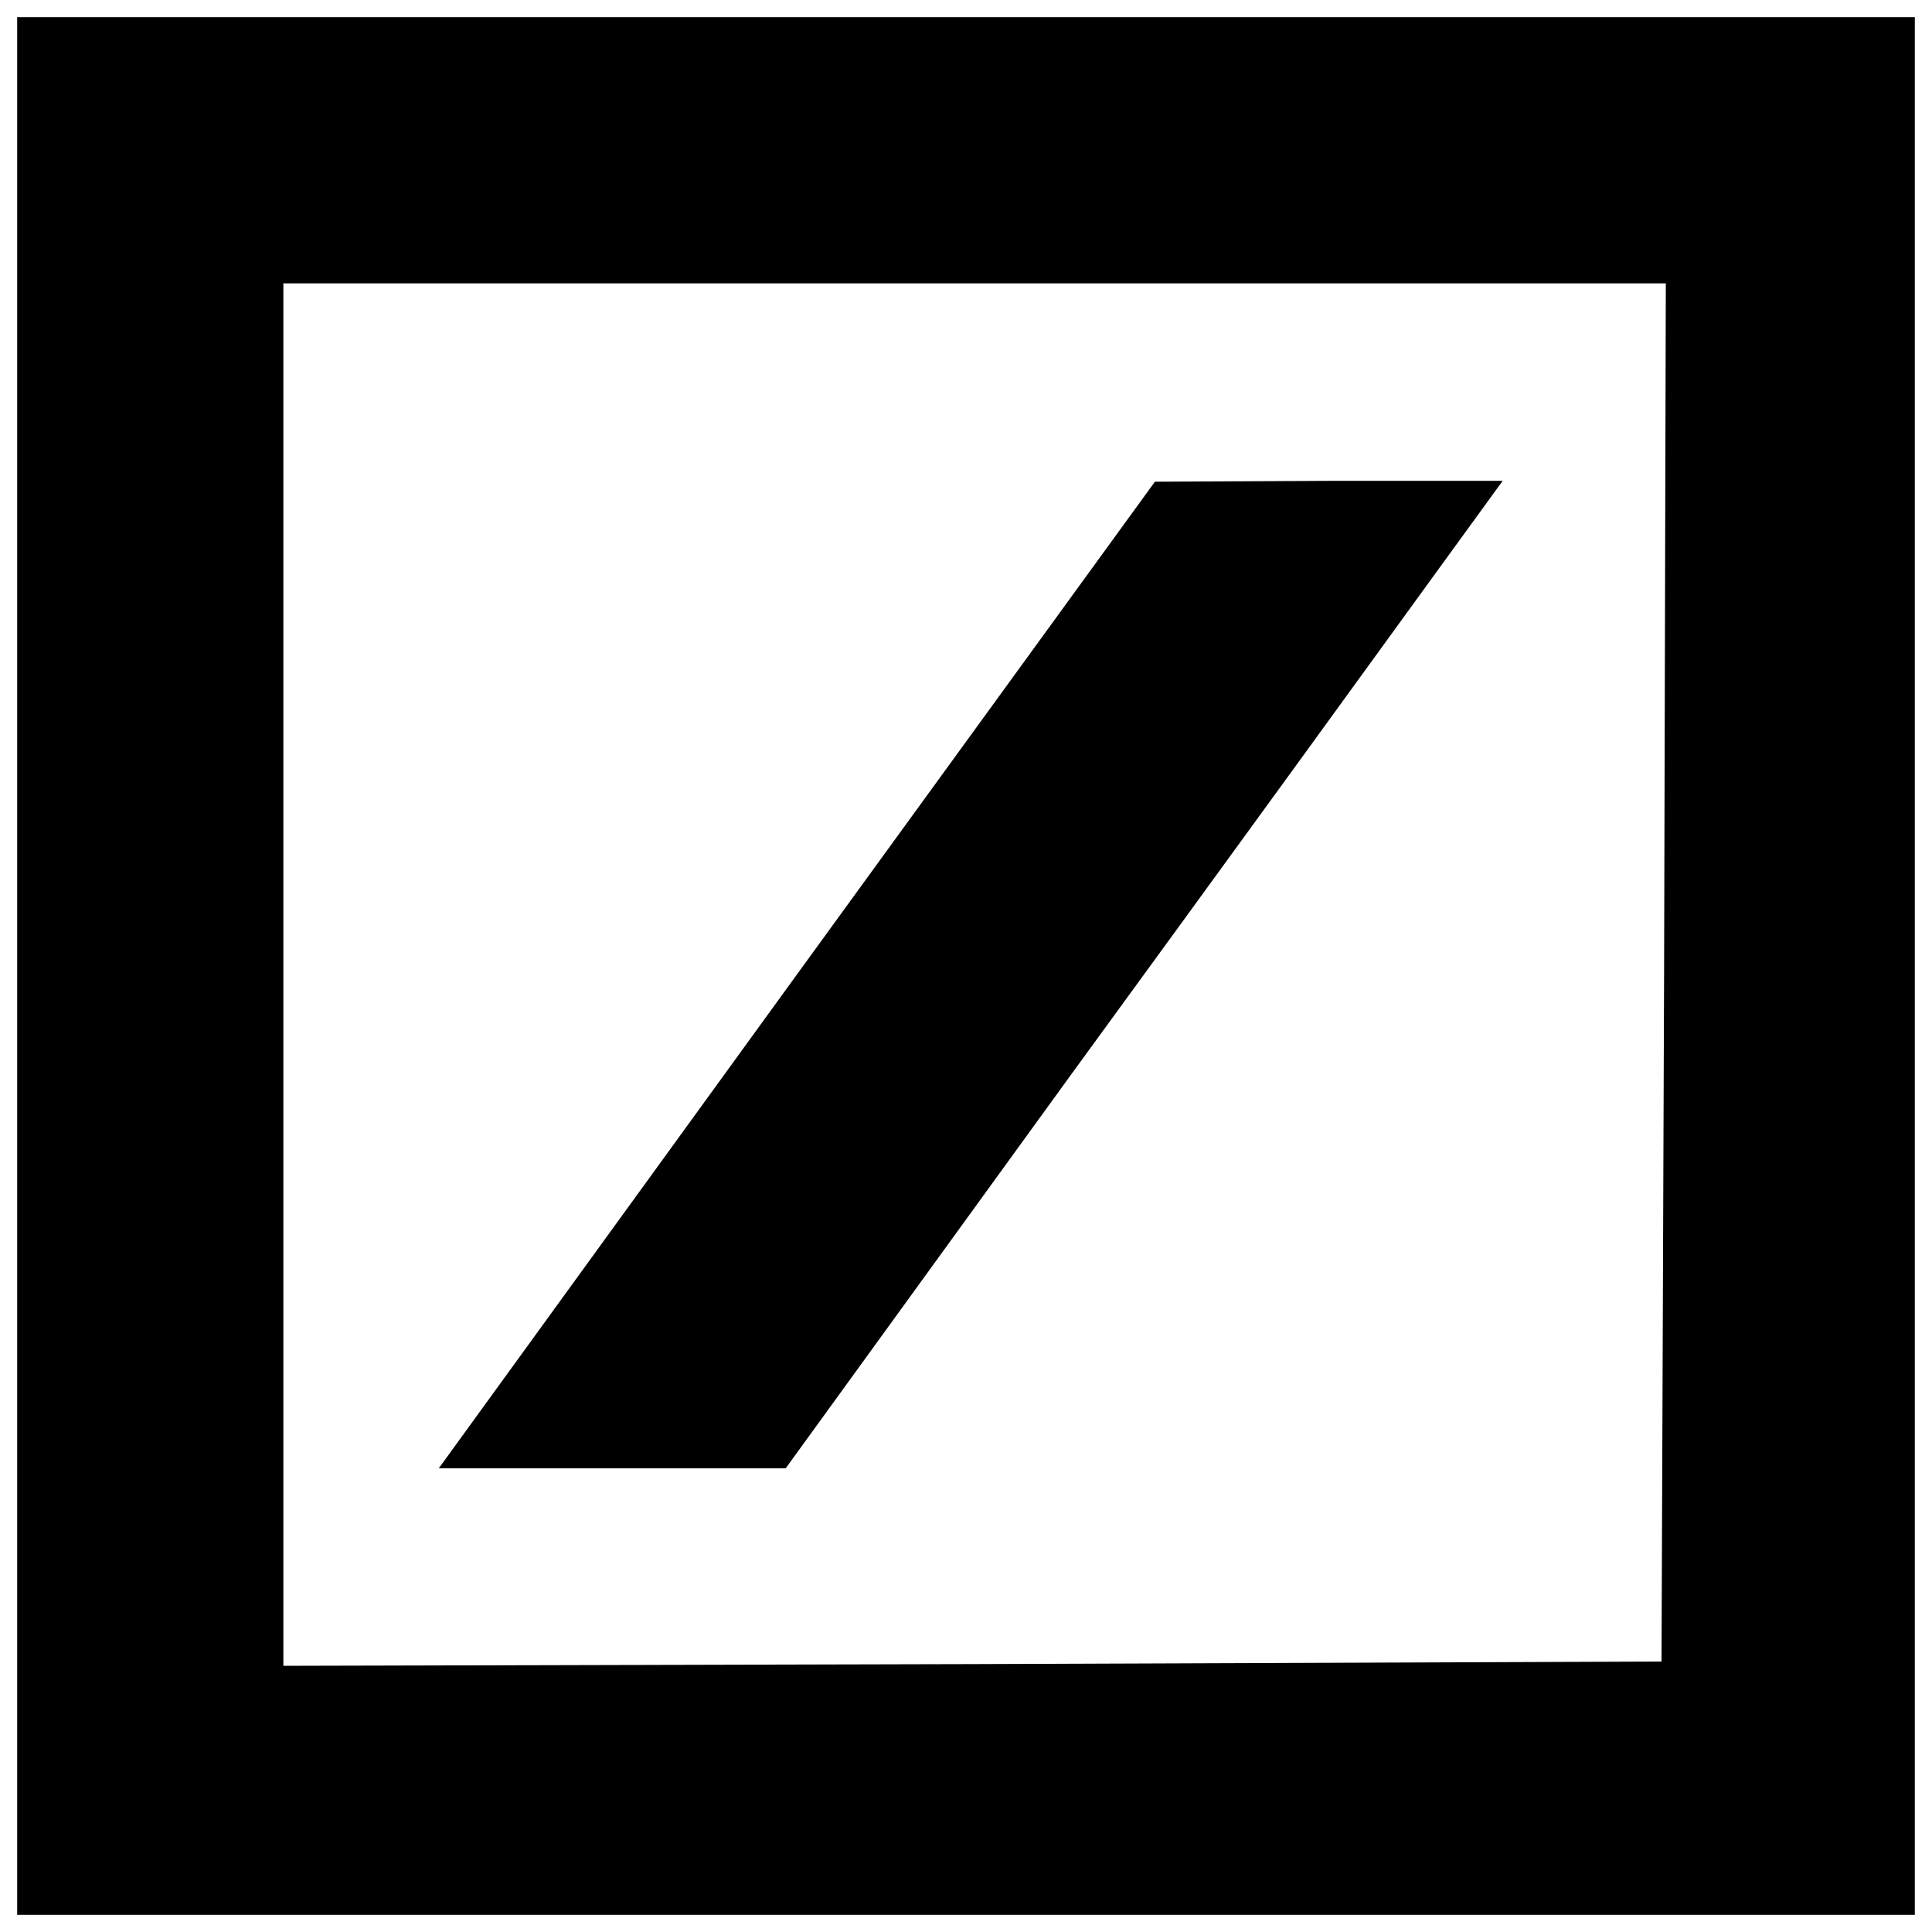
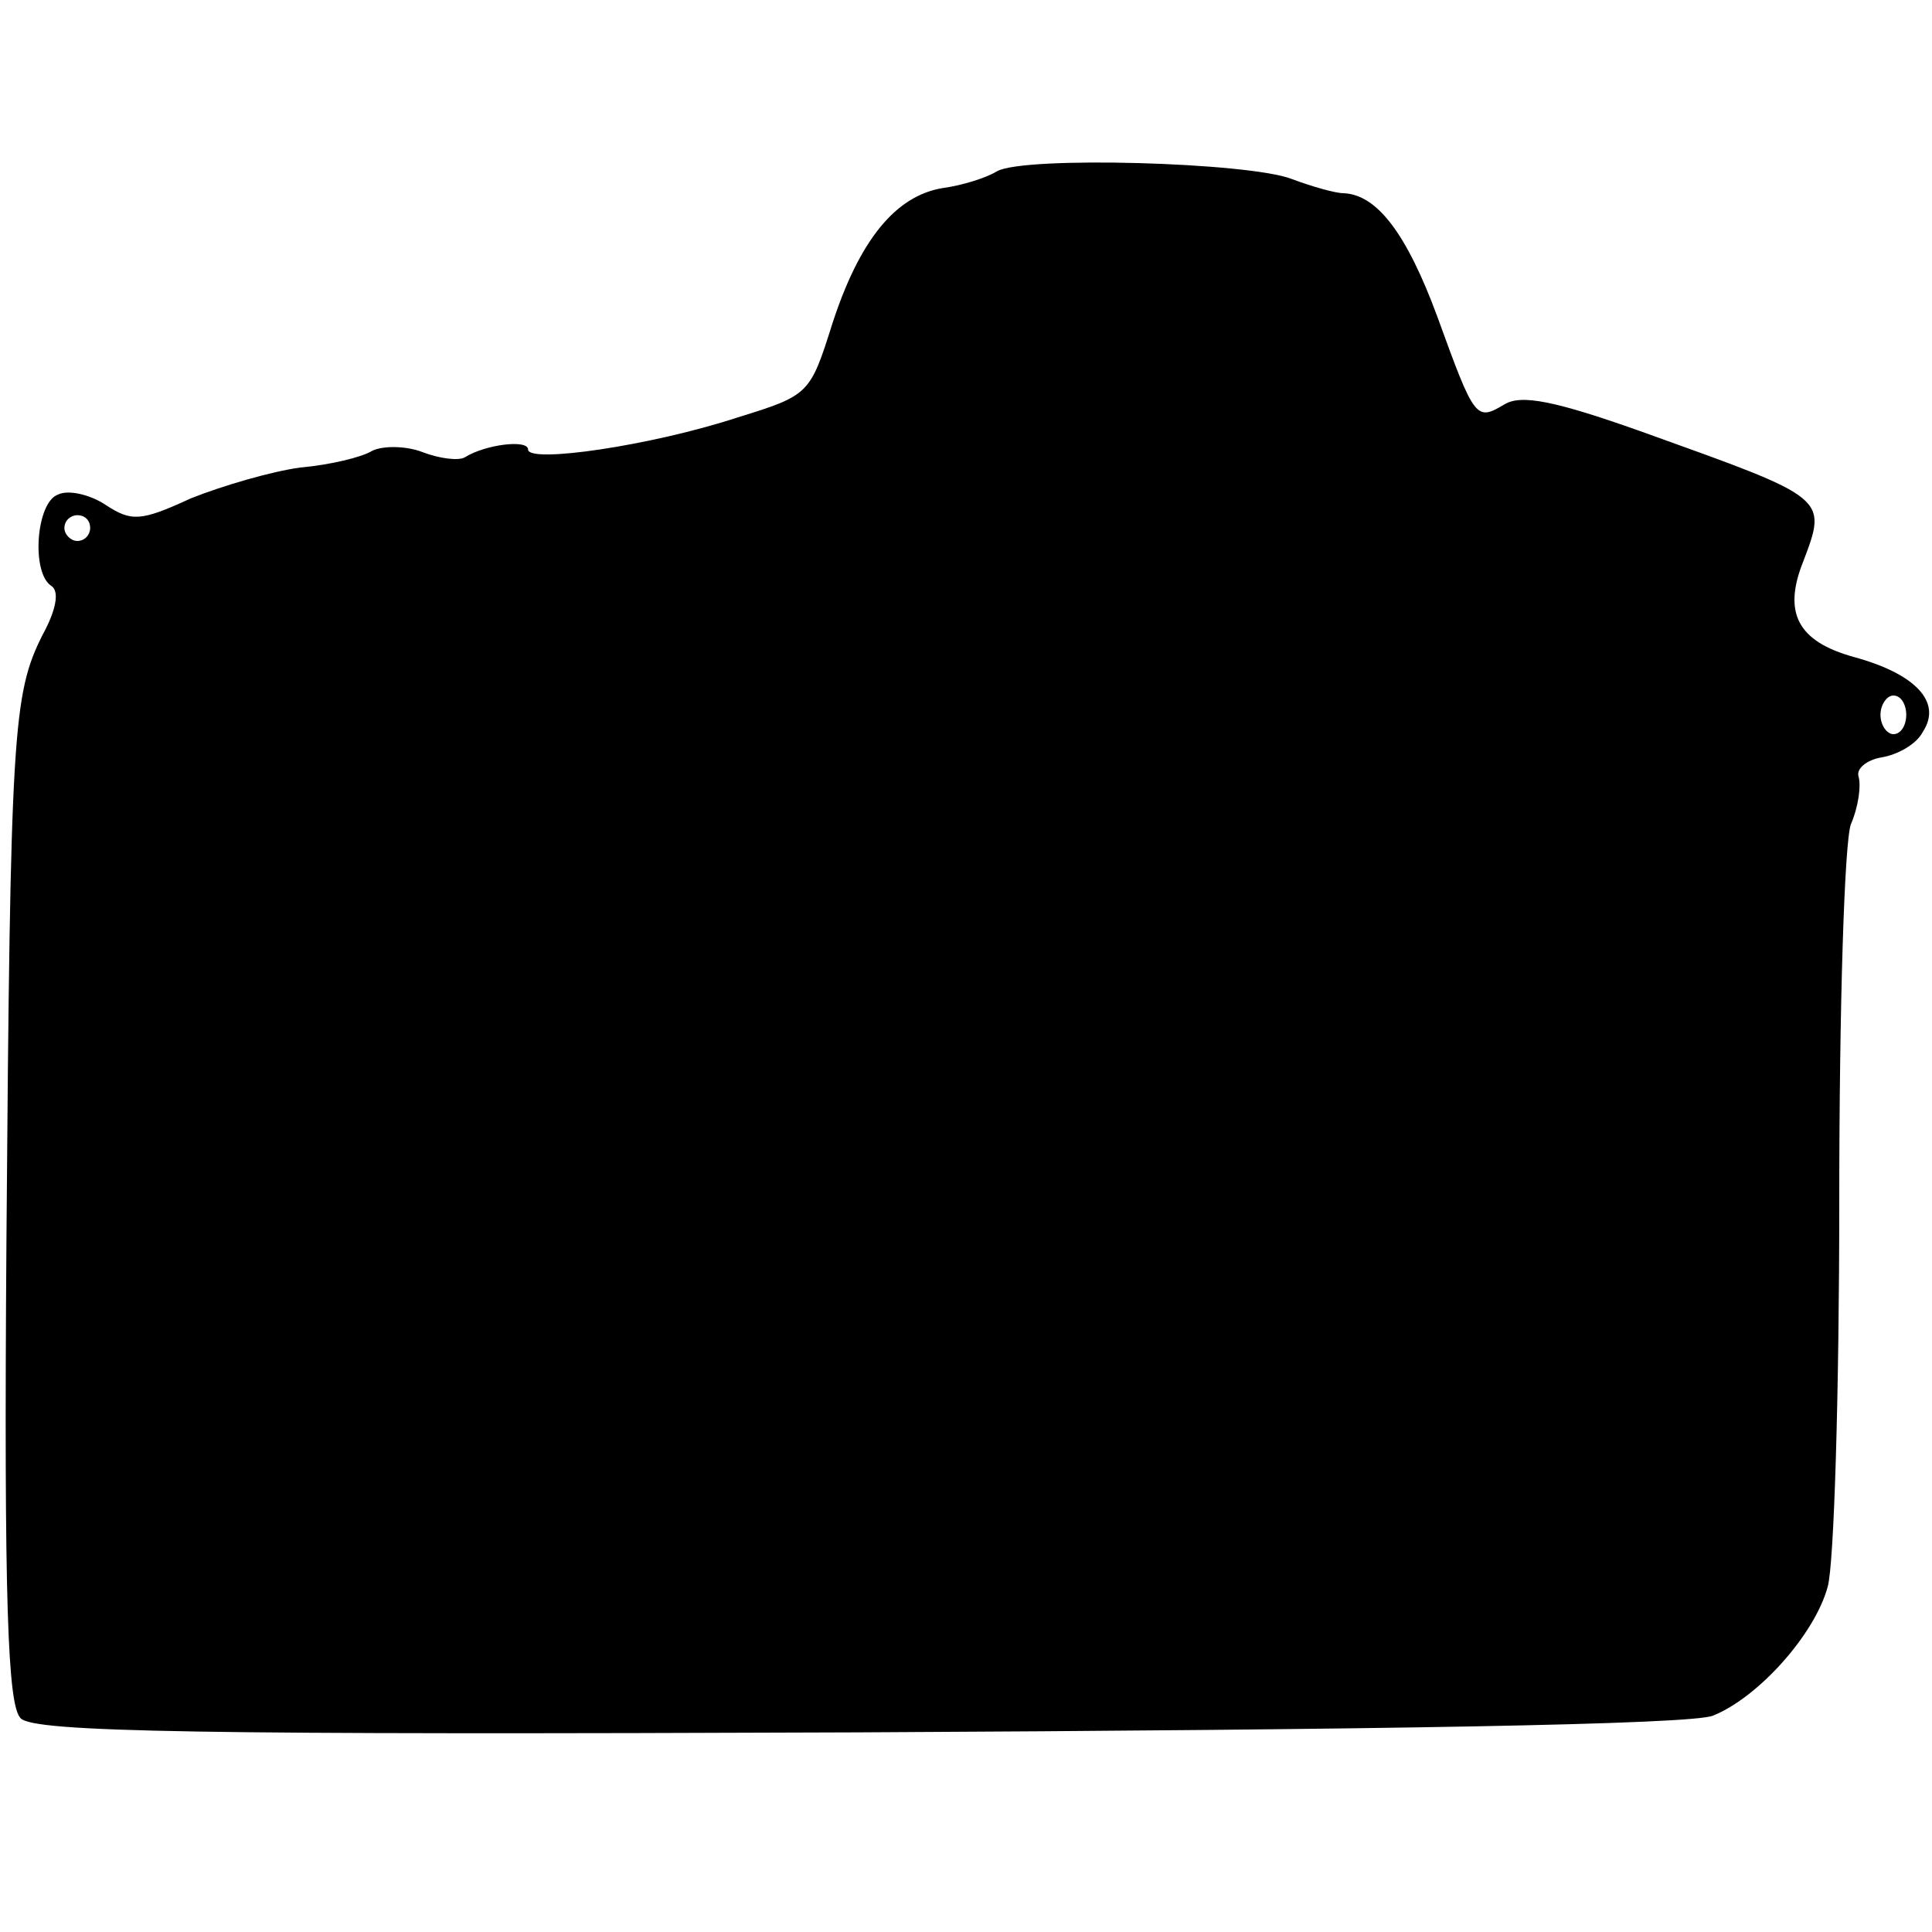
- <svg xmlns="http://www.w3.org/2000/svg" version="1.0" width="225pt" height="225pt" viewBox="0 0 225 225" preserveAspectRatio="xMidYMid meet">
-   <g transform="translate(0,225) scale(0.1,-0.1)" fill="#000000" stroke="none">
-     <path d="M20 1125 l0 -1105 1105 0 1105 0 0 1105 0 1105 -1105 0 -1105 0 0 -1105z m1918 -7 l-3 -803 -802 -3 -803 -2 0 805 0 805 805 0 805 0 -2 -802z" />
-     <path d="M928 1115 l-417 -575 202 0 202 0 332 458 c183 251 371 510 418 575 l85 117 -202 0 -203 -1 -417 -574z" />
+ <svg xmlns="http://www.w3.org/2000/svg" version="1.0" width="150pt" height="150pt" viewBox="0 0 150 150" preserveAspectRatio="xMidYMid meet">
+   <g transform="translate(0,150) scale(0.1,-0.1)" fill="#000000" stroke="none">
+     <path d="M774 1367 c-8 -5 -27 -11 -42 -13 -37 -6 -65 -41 -86 -106 -17 -54 -18 -55 -73 -72 -67 -22 -163 -36 -163 -25 0 8 -33 4 -49 -6 -5 -3 -20 -1 -33 4 -13 5 -31 5 -39 1 -8 -5 -33 -11 -56 -13 -22 -3 -60 -14 -85 -24 -39 -18 -46 -18 -66 -5 -12 8 -29 12 -37 8 -17 -6 -21 -61 -5 -71 6 -4 4 -18 -7 -38 -23 -46 -25 -74 -28 -470 -2 -282 1 -361 11 -371 10 -11 140 -13 651 -11 402 2 647 6 663 13 35 14 79 63 89 100 5 17 9 152 9 299 0 152 4 279 9 293 6 14 8 30 6 37 -2 6 6 13 18 15 12 2 27 10 32 20 15 23 -6 45 -54 58 -43 12 -55 34 -39 74 19 50 19 49 -123 100 -70 25 -96 30 -109 22 -22 -13 -23 -12 -52 68 -24 65 -47 95 -73 96 -6 0 -24 5 -40 11 -33 13 -208 18 -229 6z m-704 -277 c0 -5 -4 -10 -10 -10 -5 0 -10 5 -10 10 0 6 5 10 10 10 6 0 10 -4 10 -10z m1410 -145 c0 -8 -4 -15 -10 -15 -5 0 -10 7 -10 15 0 8 5 15 10 15 6 0 10 -7 10 -15z" />
  </g>
</svg>
